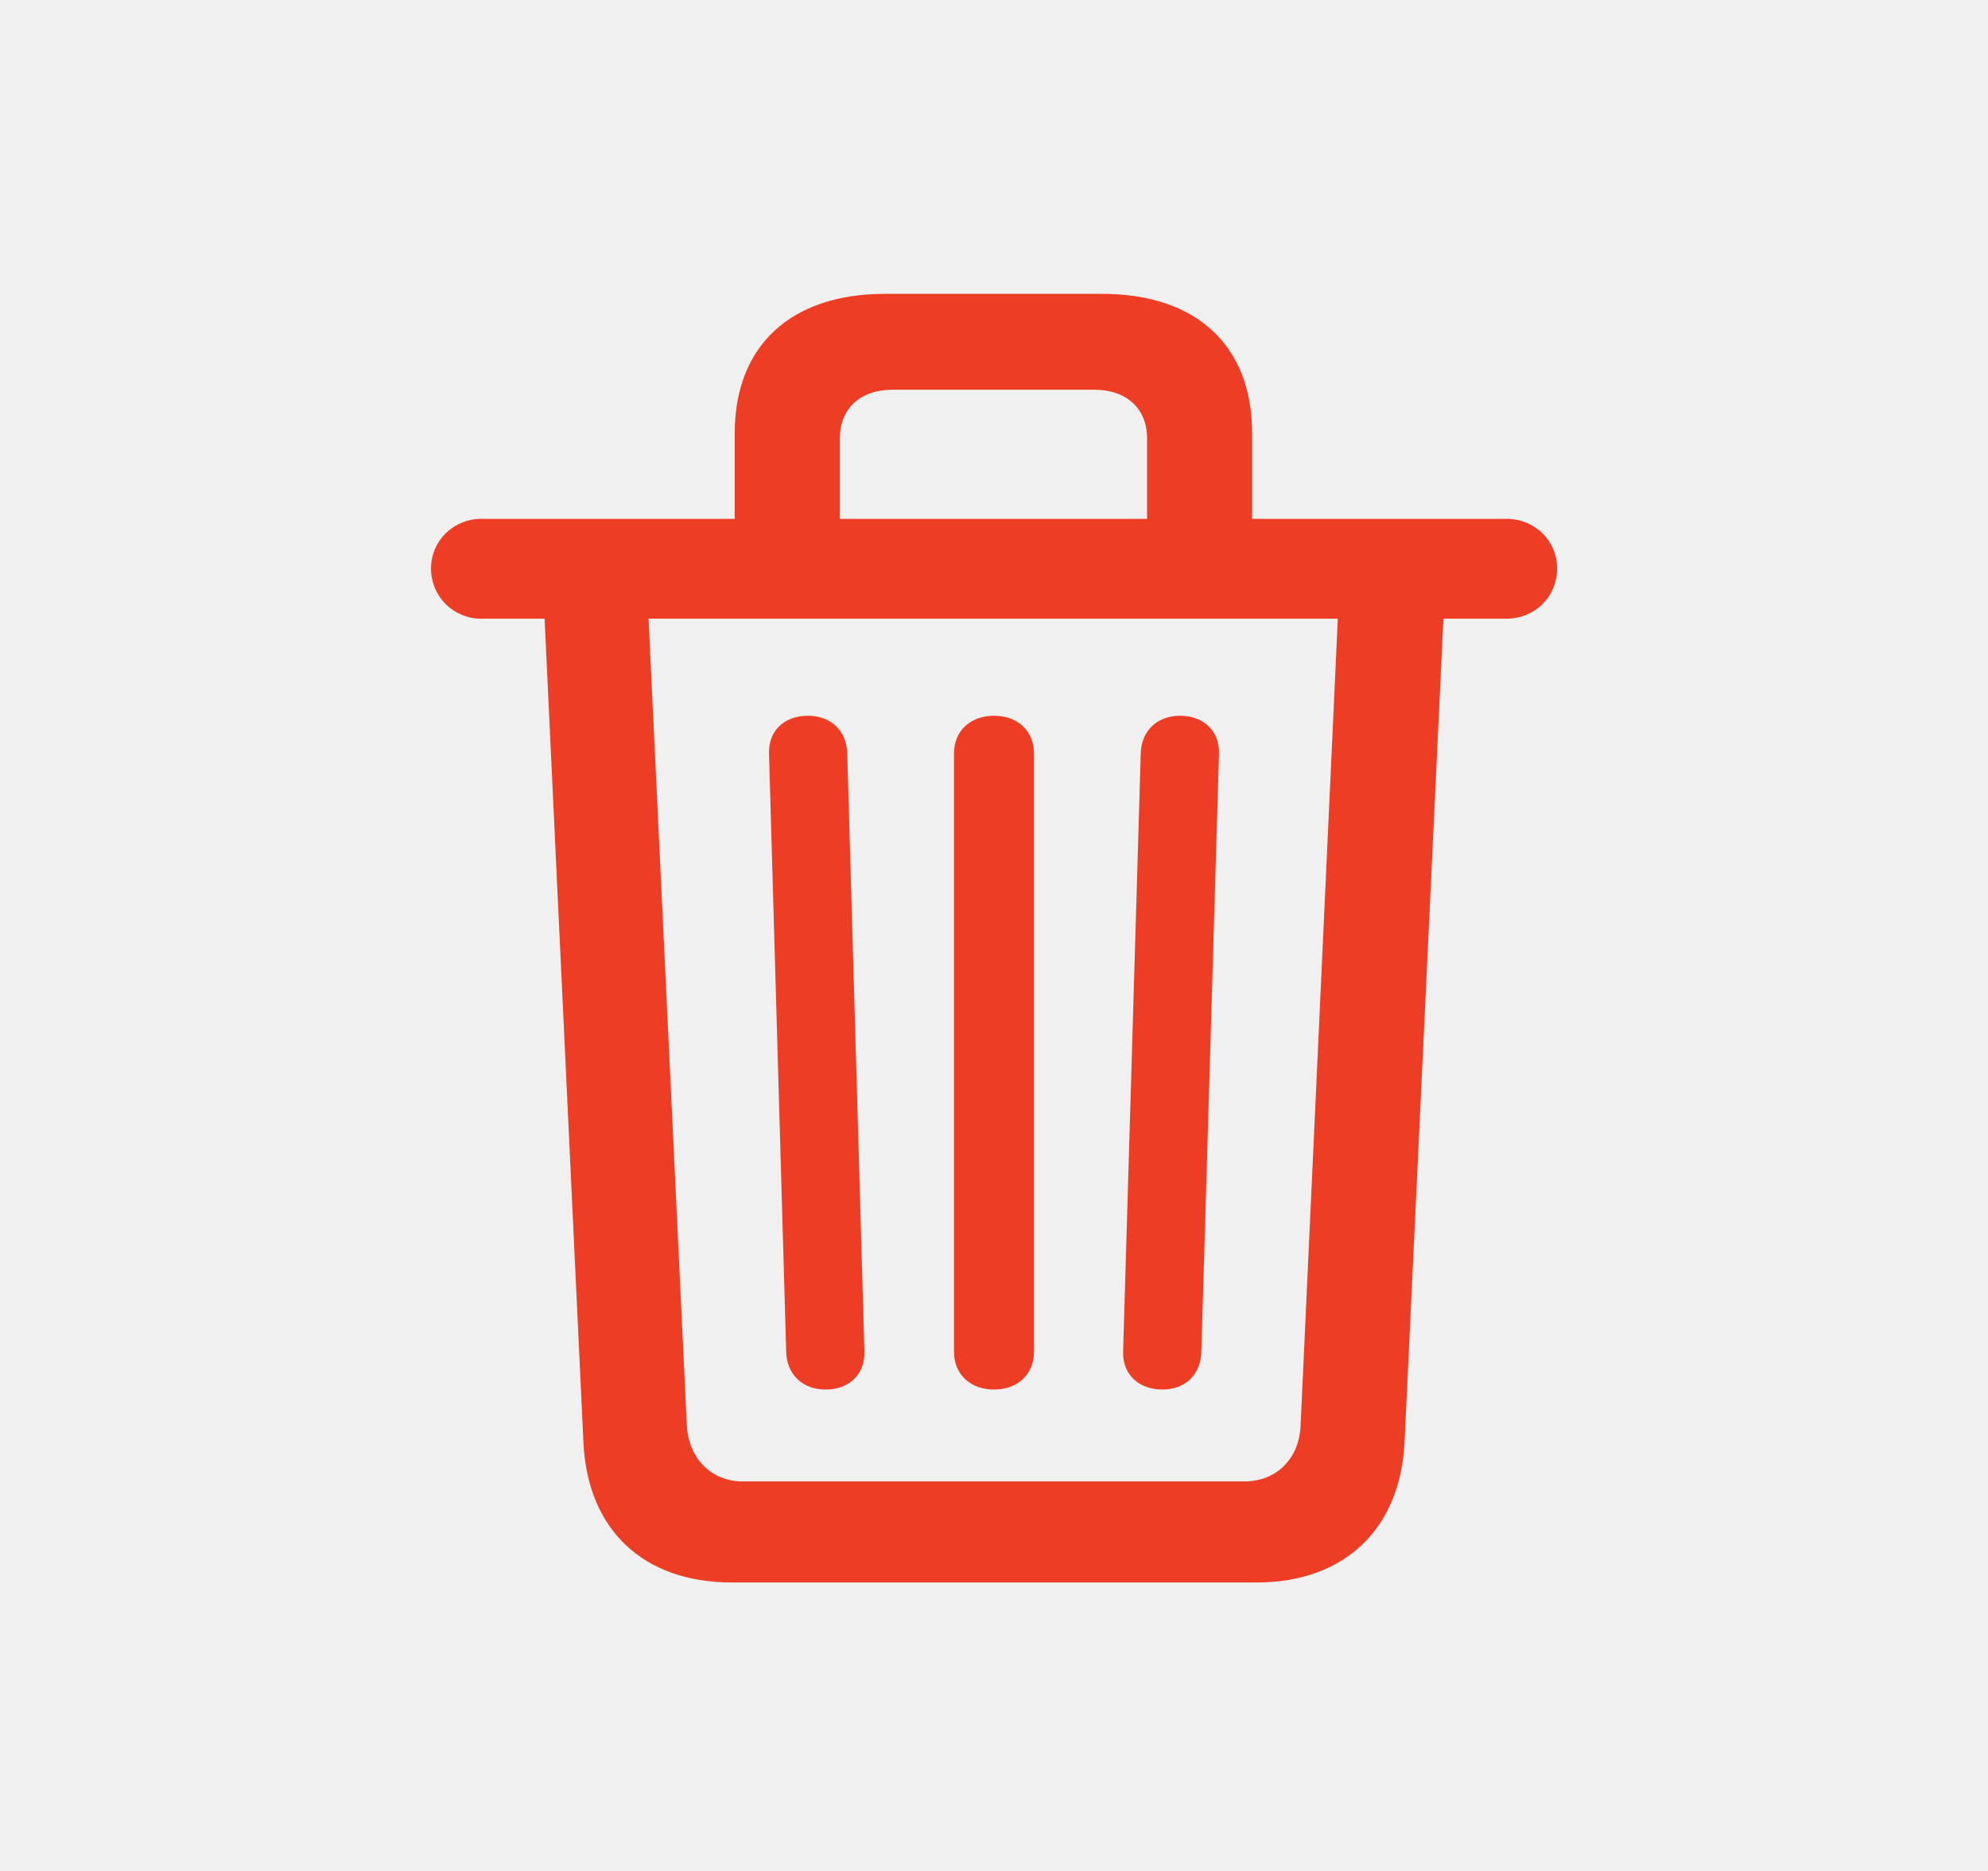
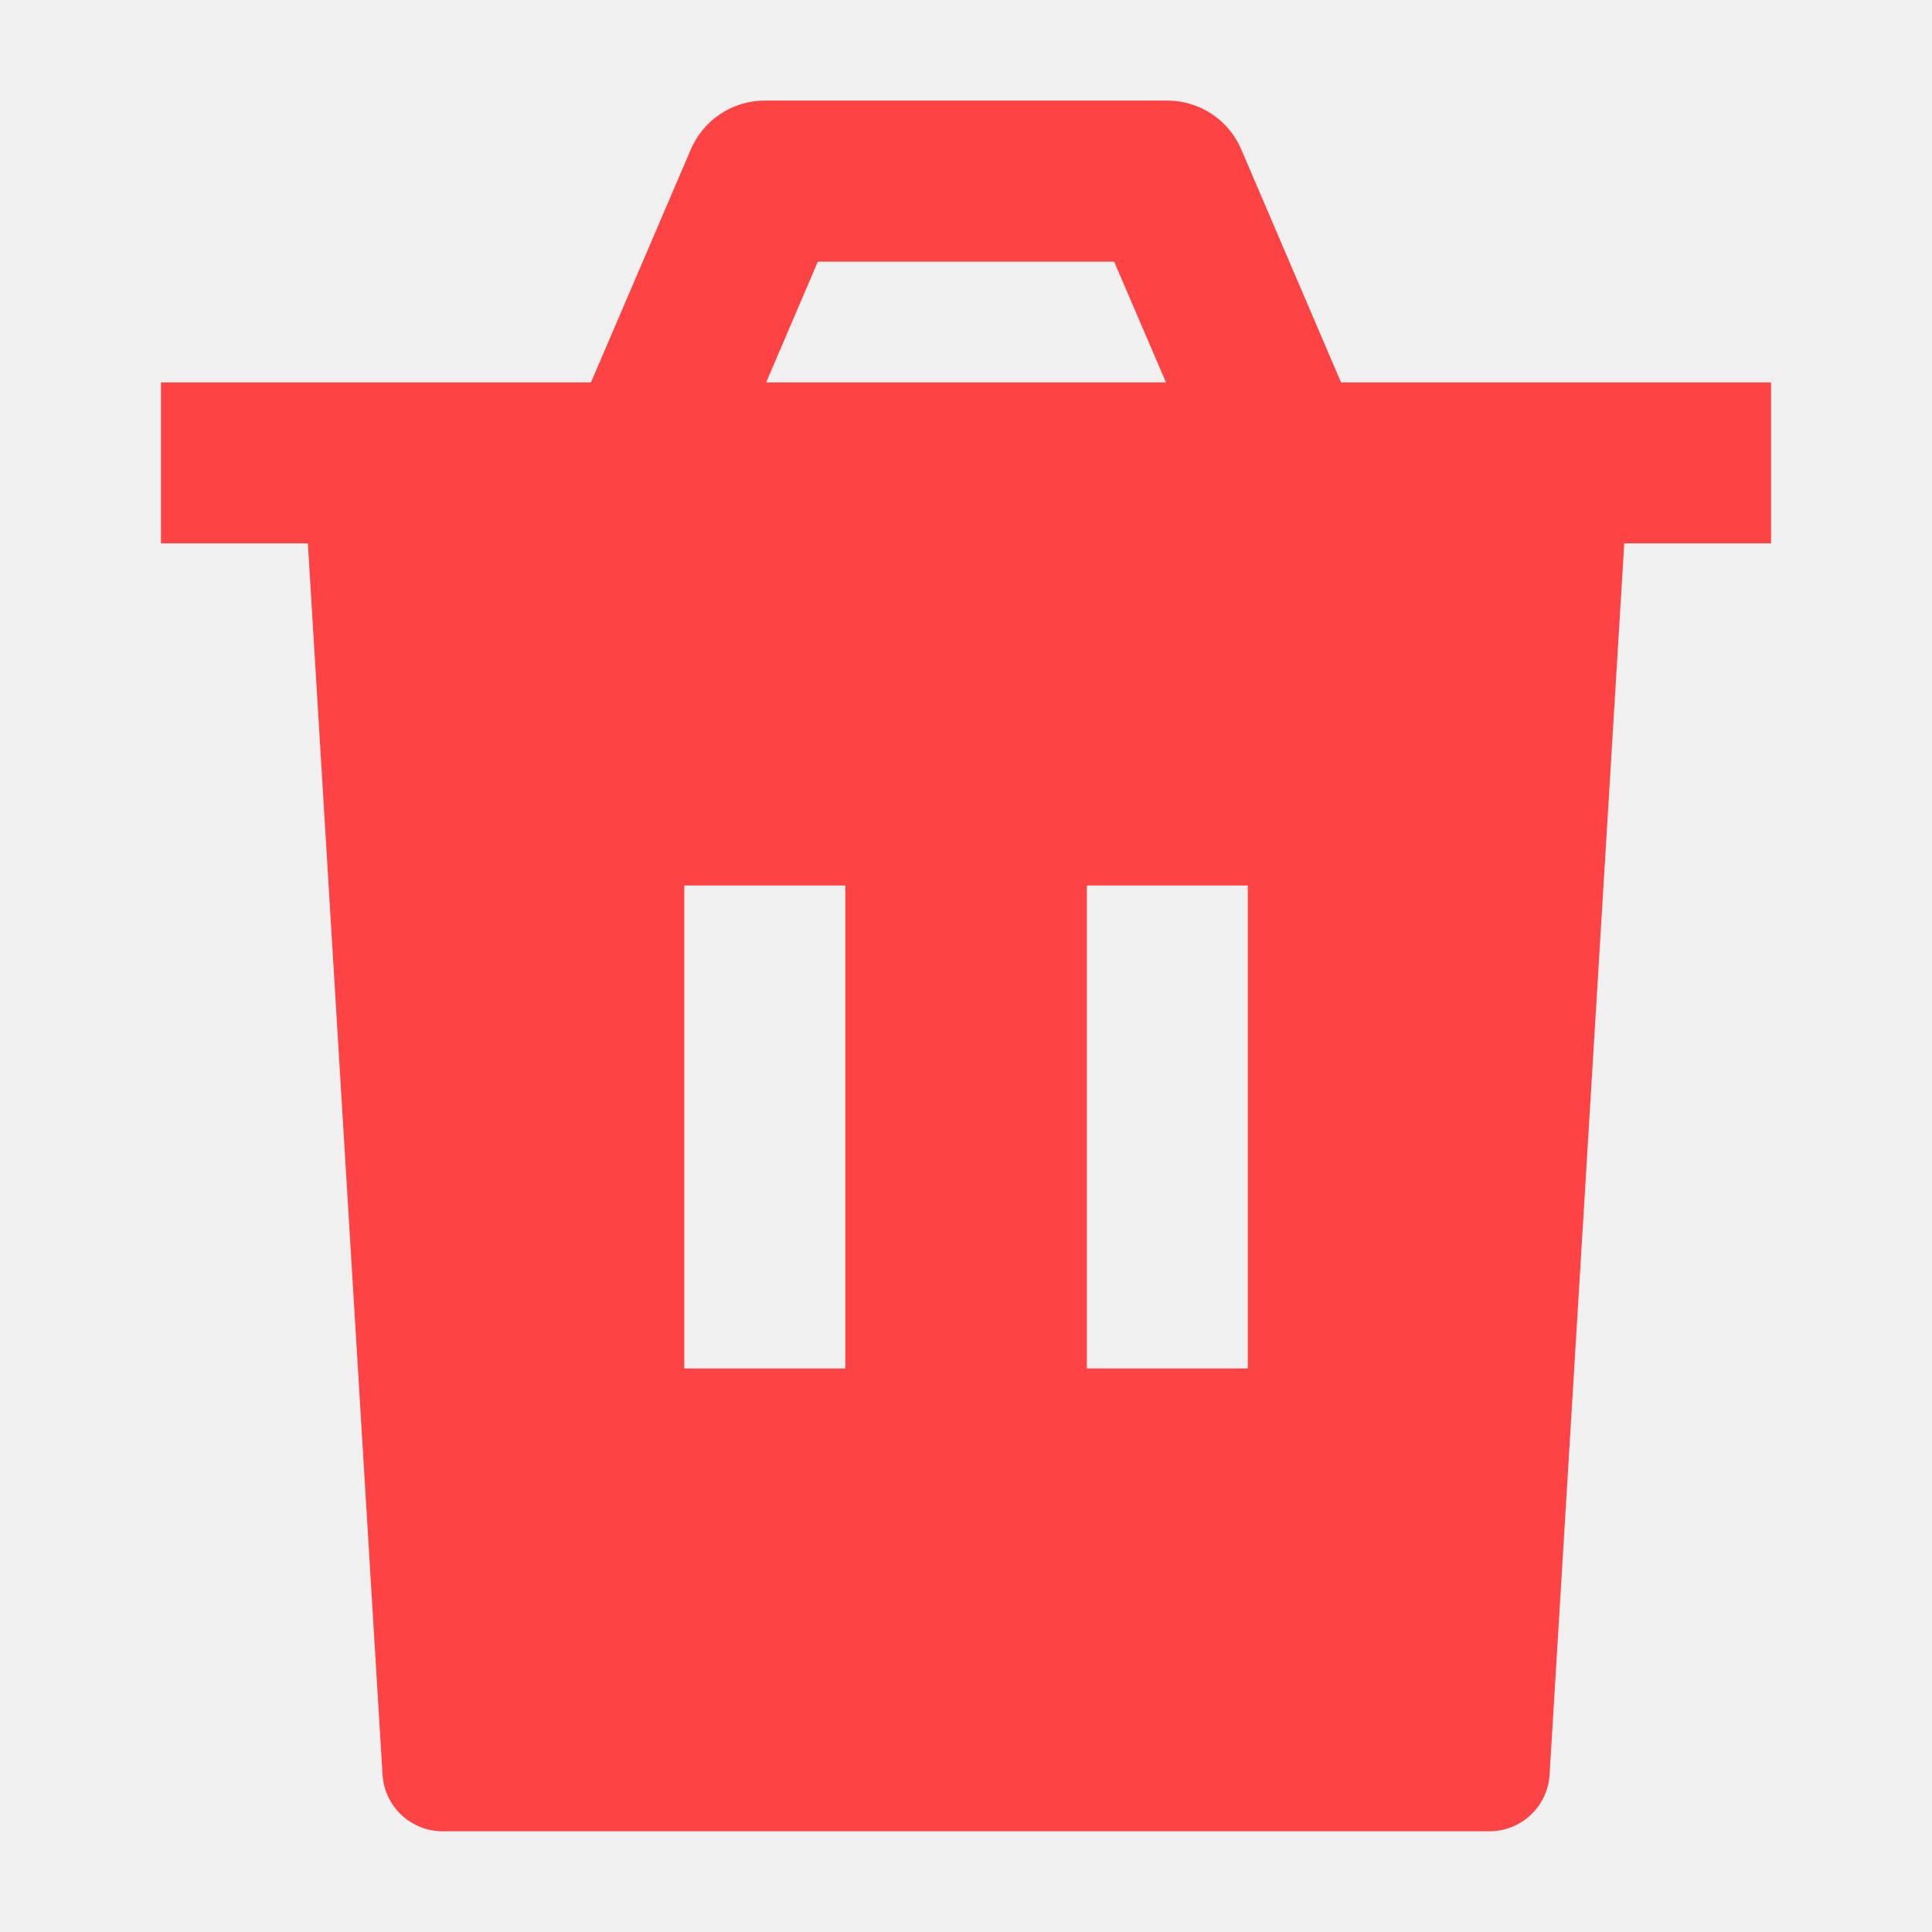
- <svg xmlns="http://www.w3.org/2000/svg" width="17" height="16" viewBox="0 0 17 16" fill="none">
-   <g clip-path="url(#clip0_1376_24426)">
-     <path d="M6.259 13.533H10.746C11.493 13.533 11.977 13.079 12.011 12.327L12.343 5.291H12.88C13.124 5.291 13.315 5.105 13.315 4.861C13.315 4.622 13.124 4.437 12.88 4.437H10.707V3.704C10.707 2.957 10.233 2.513 9.423 2.513H7.567C6.762 2.513 6.283 2.957 6.283 3.704V4.437H4.115C3.881 4.437 3.686 4.622 3.686 4.861C3.686 5.105 3.881 5.291 4.115 5.291H4.657L4.989 12.332C5.023 13.084 5.502 13.533 6.259 13.533ZM7.182 3.748C7.182 3.494 7.357 3.333 7.631 3.333H9.359C9.633 3.333 9.809 3.494 9.809 3.748V4.437H7.182V3.748ZM6.352 12.669C6.083 12.669 5.888 12.474 5.873 12.185L5.546 5.291H11.44L11.122 12.185C11.112 12.474 10.917 12.669 10.639 12.669H6.352ZM7.06 11.883C7.265 11.883 7.396 11.751 7.392 11.56L7.245 6.443C7.24 6.248 7.104 6.121 6.908 6.121C6.703 6.121 6.571 6.253 6.576 6.443L6.723 11.56C6.728 11.756 6.864 11.883 7.06 11.883ZM8.5 11.883C8.705 11.883 8.842 11.751 8.842 11.56V6.443C8.842 6.253 8.705 6.121 8.5 6.121C8.295 6.121 8.158 6.253 8.158 6.443V11.56C8.158 11.751 8.295 11.883 8.5 11.883ZM9.94 11.883C10.136 11.883 10.268 11.756 10.273 11.56L10.424 6.443C10.429 6.253 10.292 6.121 10.092 6.121C9.896 6.121 9.76 6.248 9.755 6.443L9.604 11.56C9.599 11.751 9.735 11.883 9.94 11.883Z" fill="#ED3D25" />
-   </g>
-   <defs>
-     <clipPath id="clip0_1376_24426">
-       <rect width="16" height="16" fill="white" transform="translate(0.5)" />
-     </clipPath>
-   </defs>
+ <svg xmlns="http://www.w3.org/2000/svg" width="16" height="16" viewBox="0 0 16 16" fill="none">
+   <path fill-rule="evenodd" clip-rule="evenodd" d="M5.721 1.238C5.826 0.992 6.067 0.833 6.333 0.833H9.667C9.934 0.833 10.175 0.992 10.28 1.238L11.106 3.167H14.667V4.5H1.333V3.167H4.894L5.721 1.238ZM6.345 3.167H9.656L9.227 2.167H6.773L6.345 3.167Z" fill="#FD4343" />
+   <path fill-rule="evenodd" clip-rule="evenodd" d="M12.833 14.697L13.5 3.697H2.501L3.168 14.697C3.184 14.961 3.403 15.166 3.667 15.166H12.334C12.598 15.166 12.817 14.961 12.833 14.697ZM7.001 11.333V7.333H5.667V11.333H7.001ZM10.334 11.333V7.333H9.001V11.333H10.334Z" fill="#FD4343" />
</svg>
